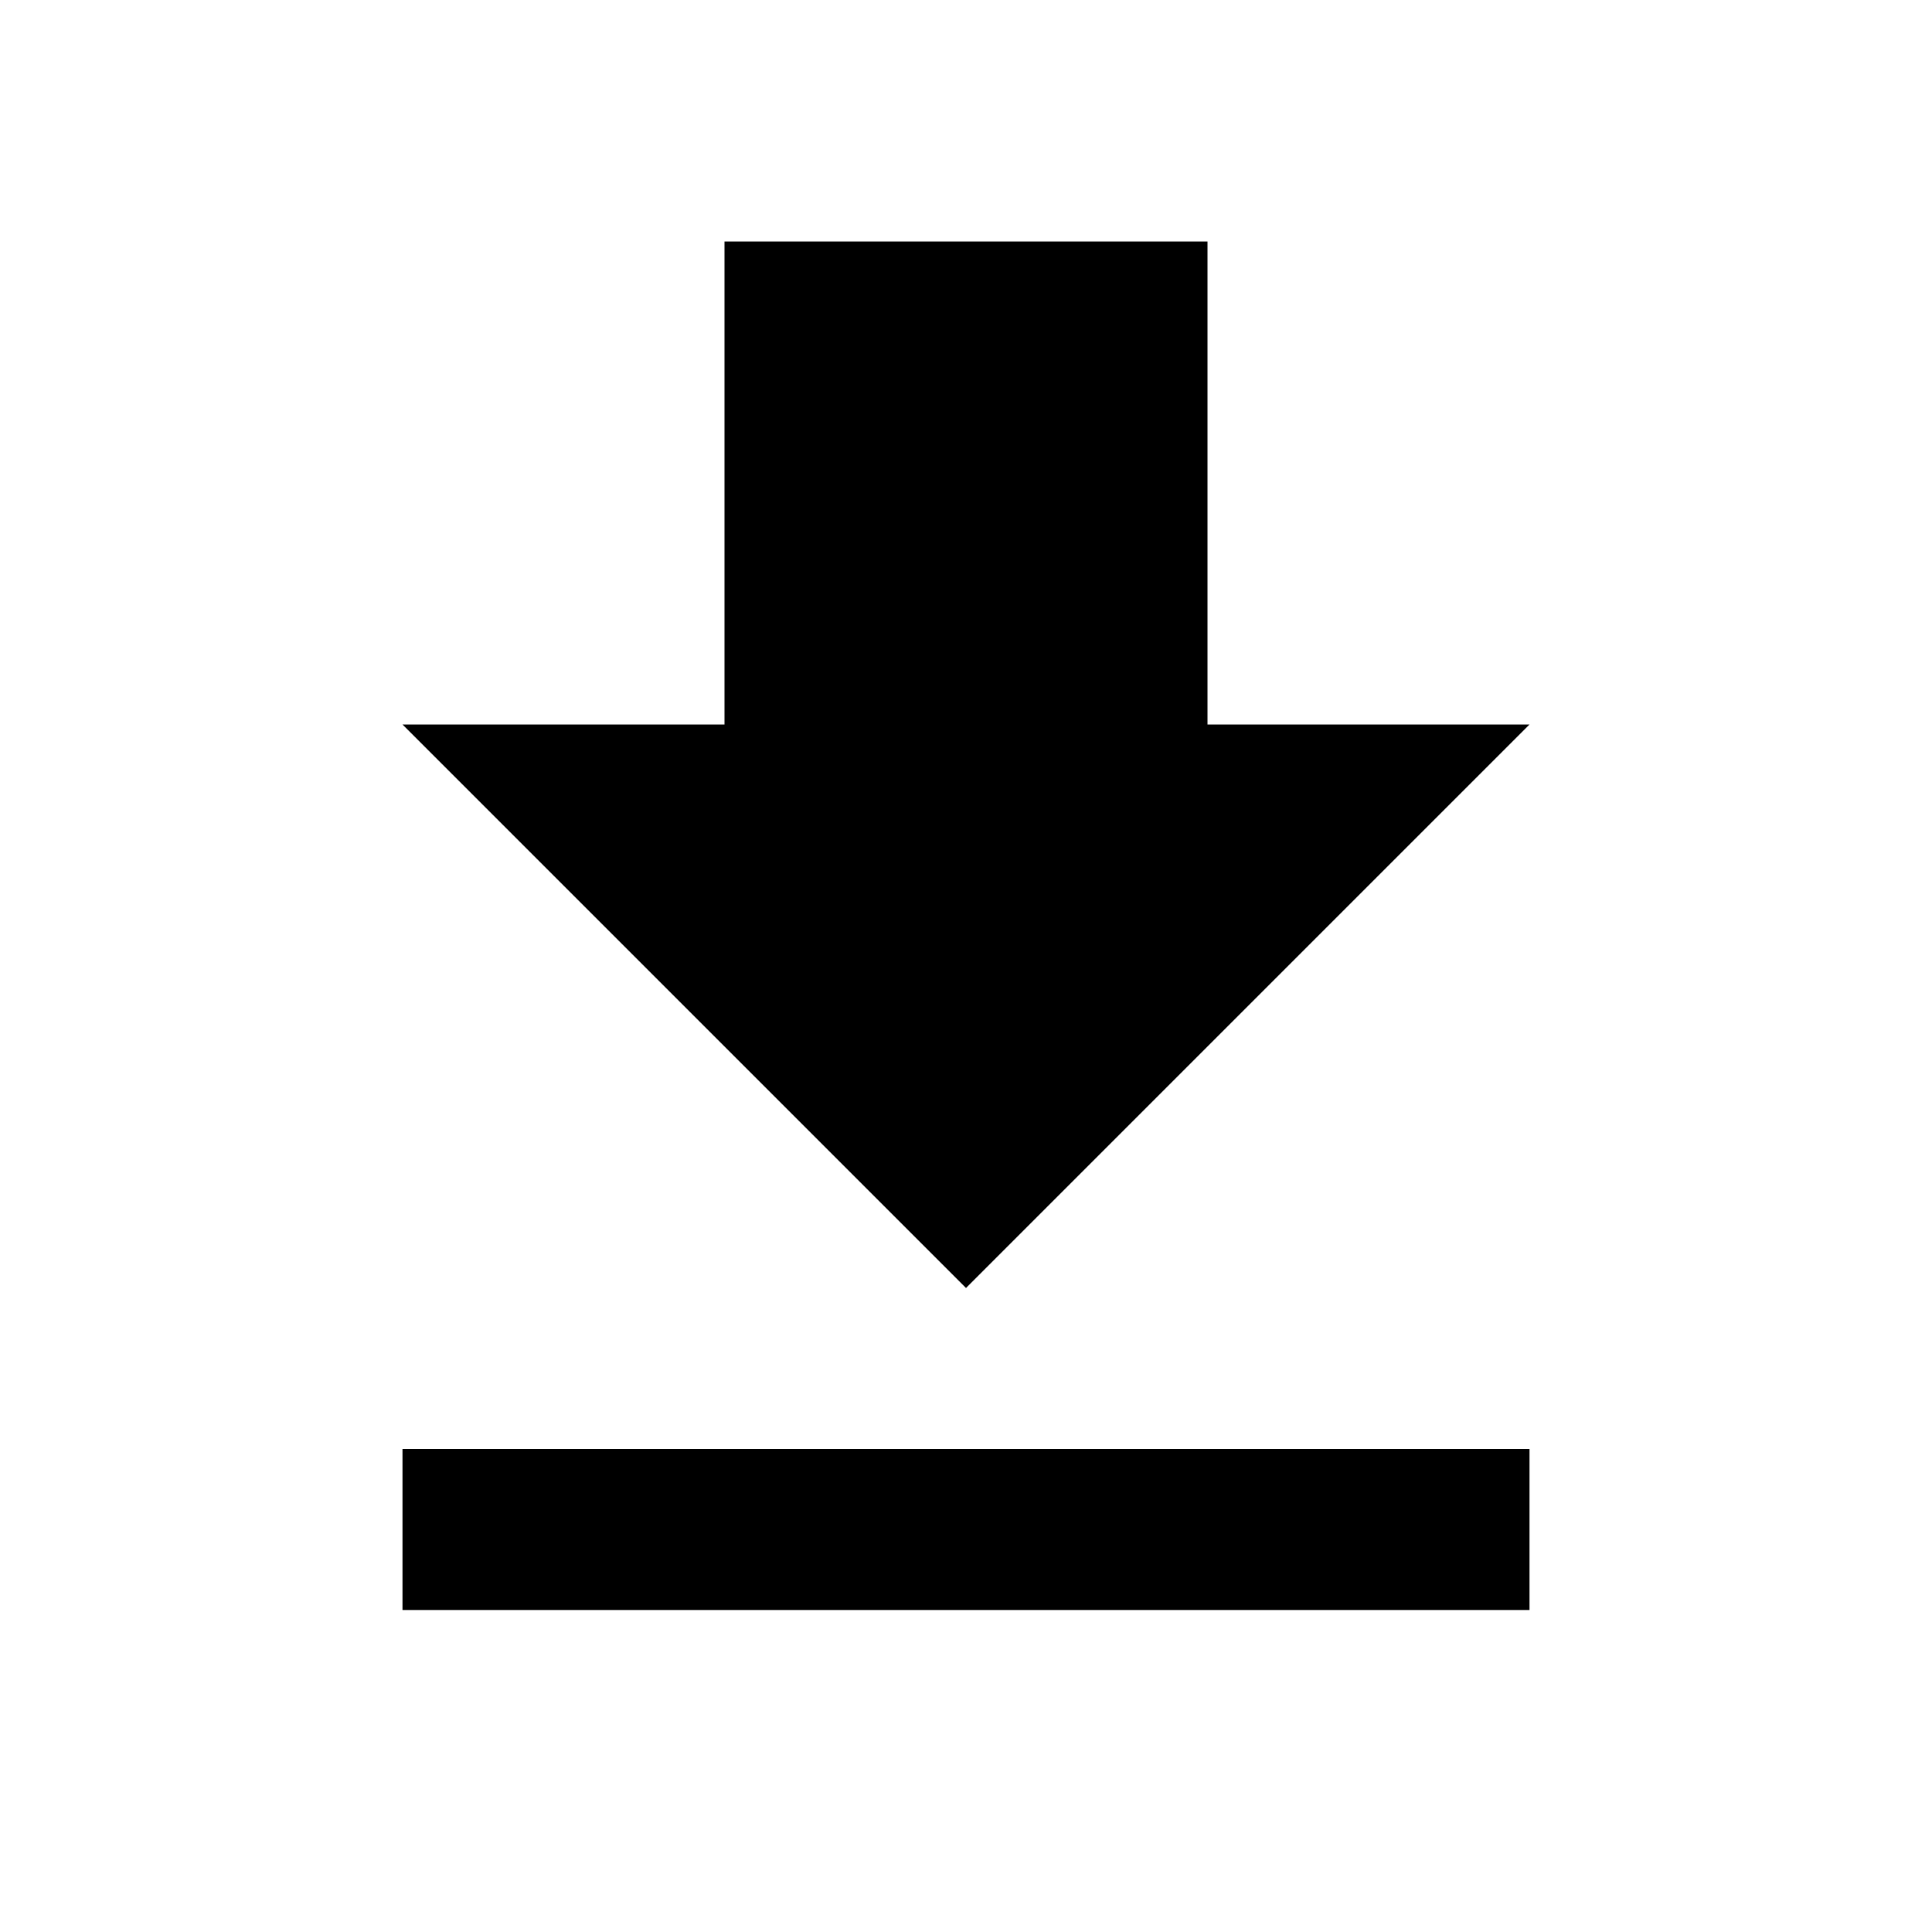
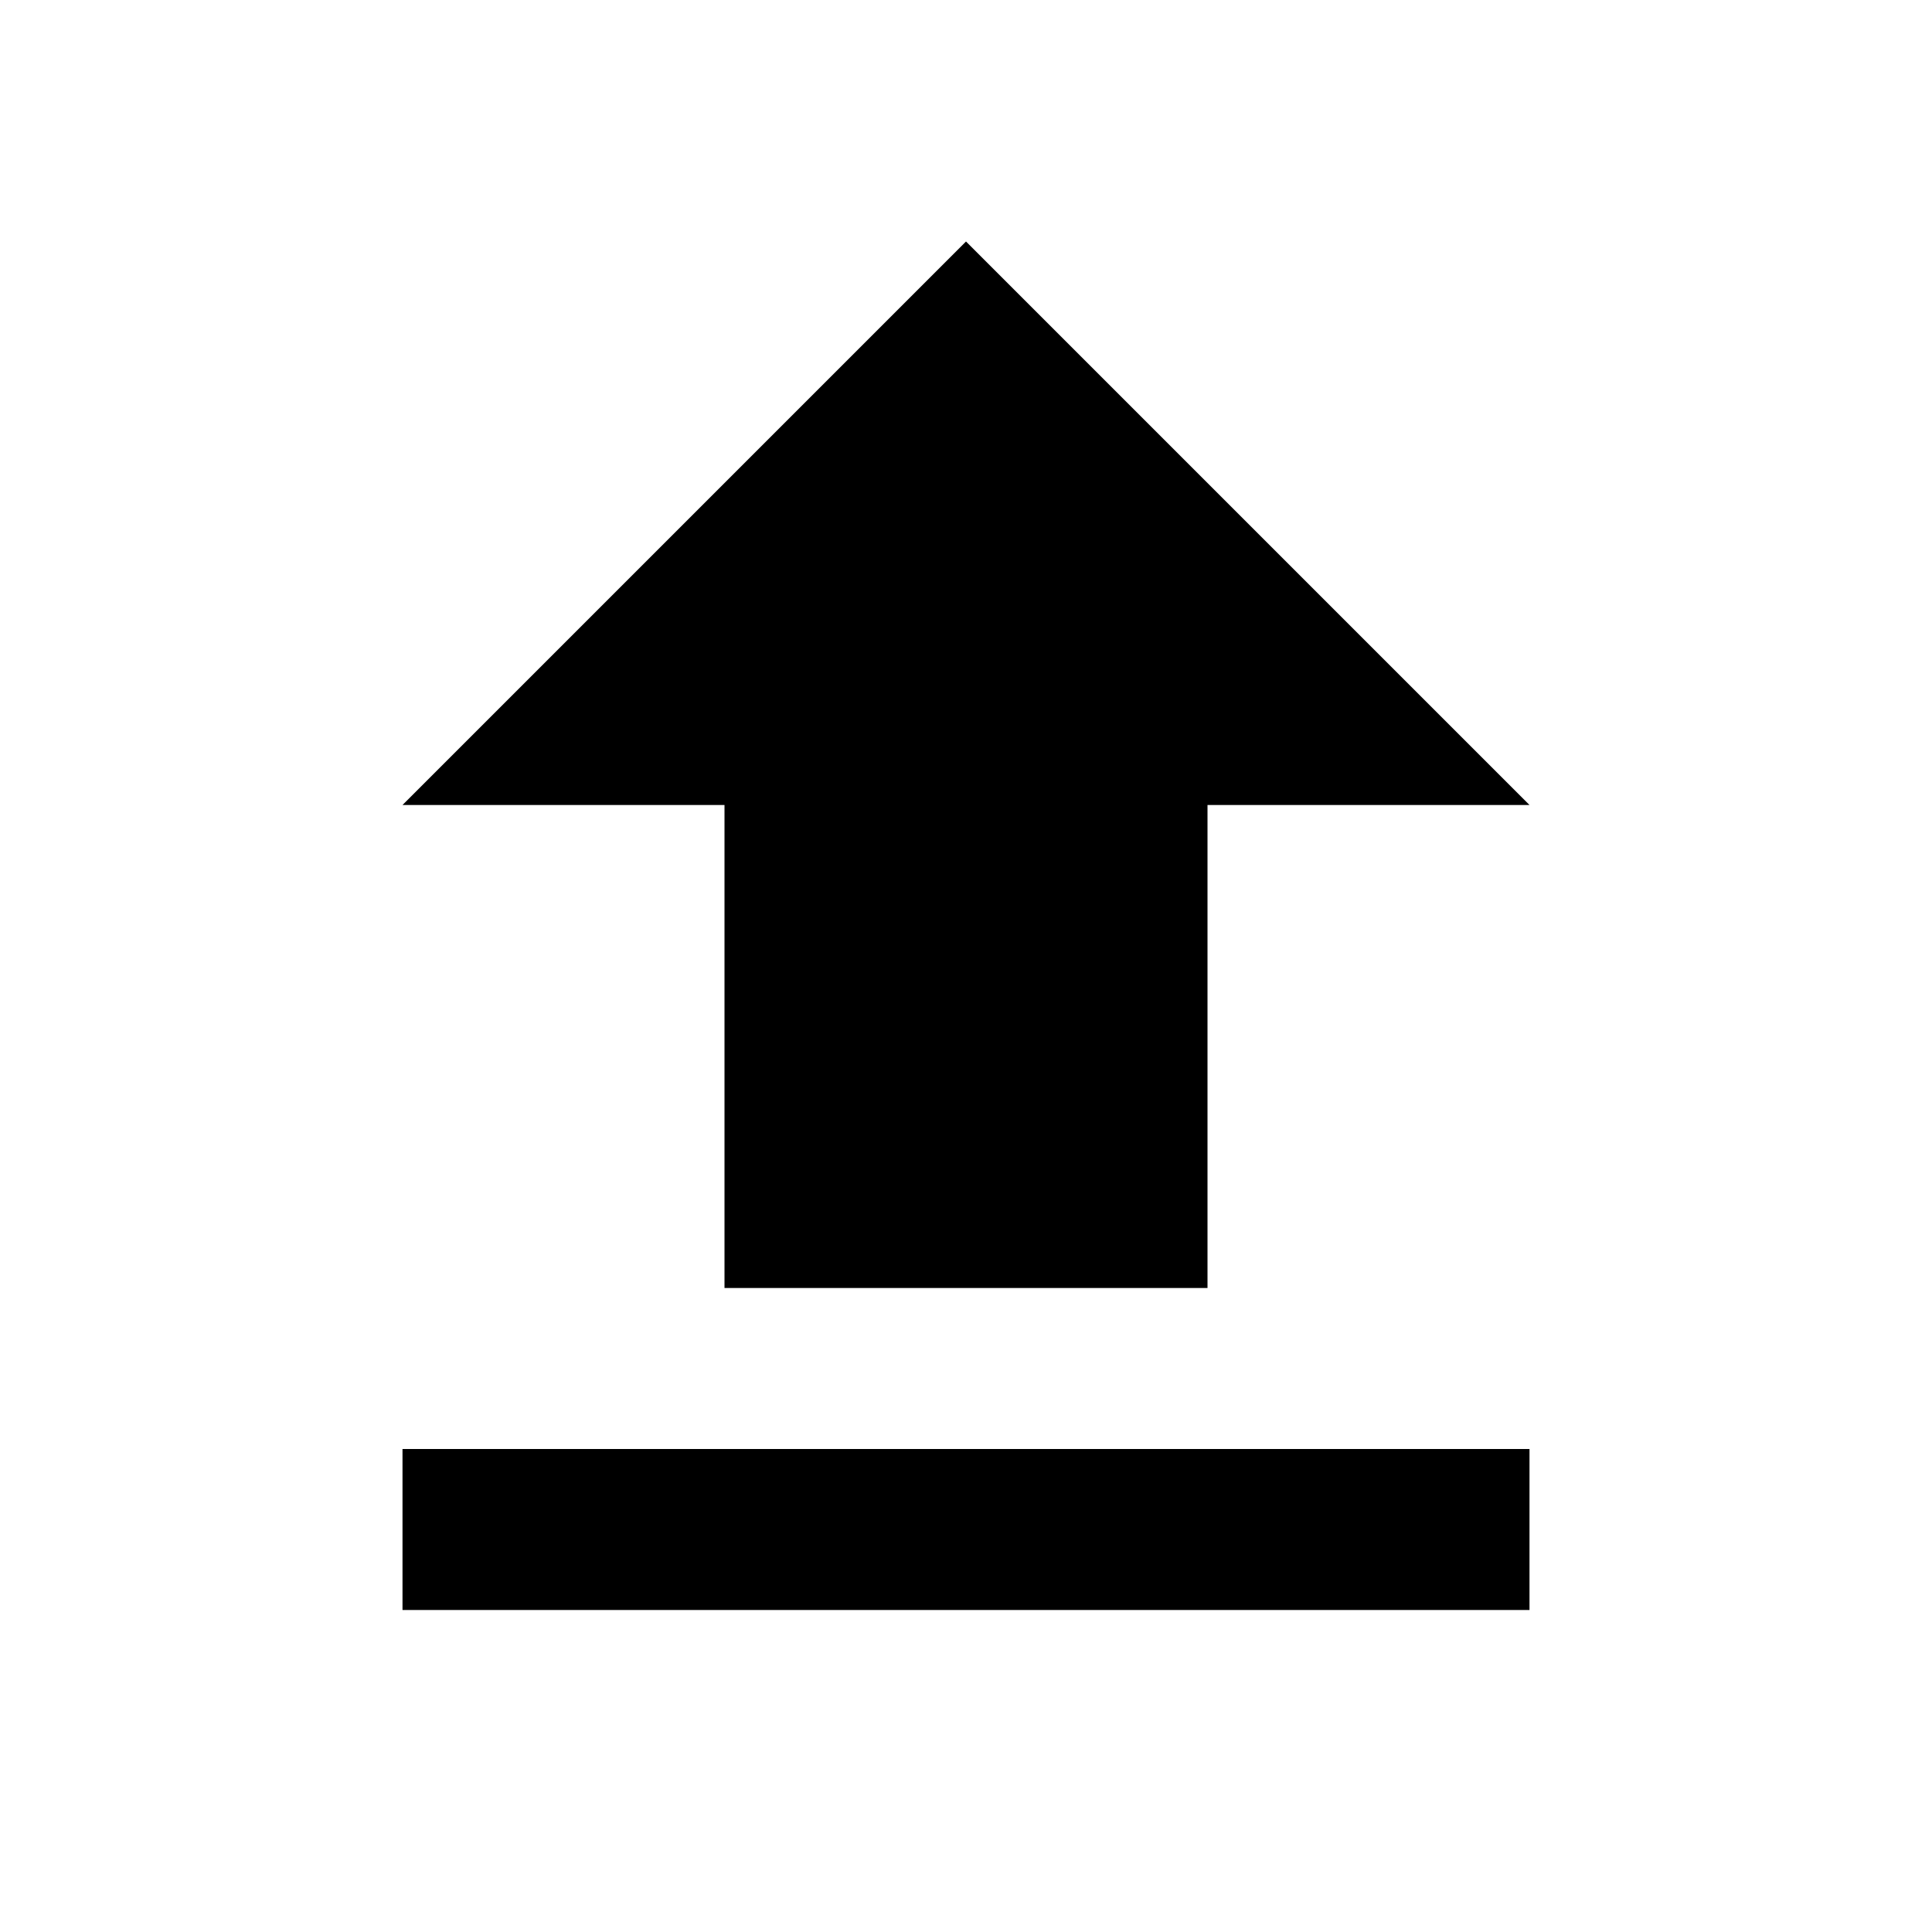
<svg xmlns="http://www.w3.org/2000/svg" height="24px" viewBox="0 0 24 24" width="24px" fill="#000000">
  <path d="M0 0h24v24H0z" fill="none" />
-   <path d="M19 9h-4V3H9v6H5l7 7 7-7zM5 18v2h14v-2H5z" />
+   <path d="M9 16h6v-6h4l-7-7-7 7h4zm-4 2h14v2H5z" />
</svg>
